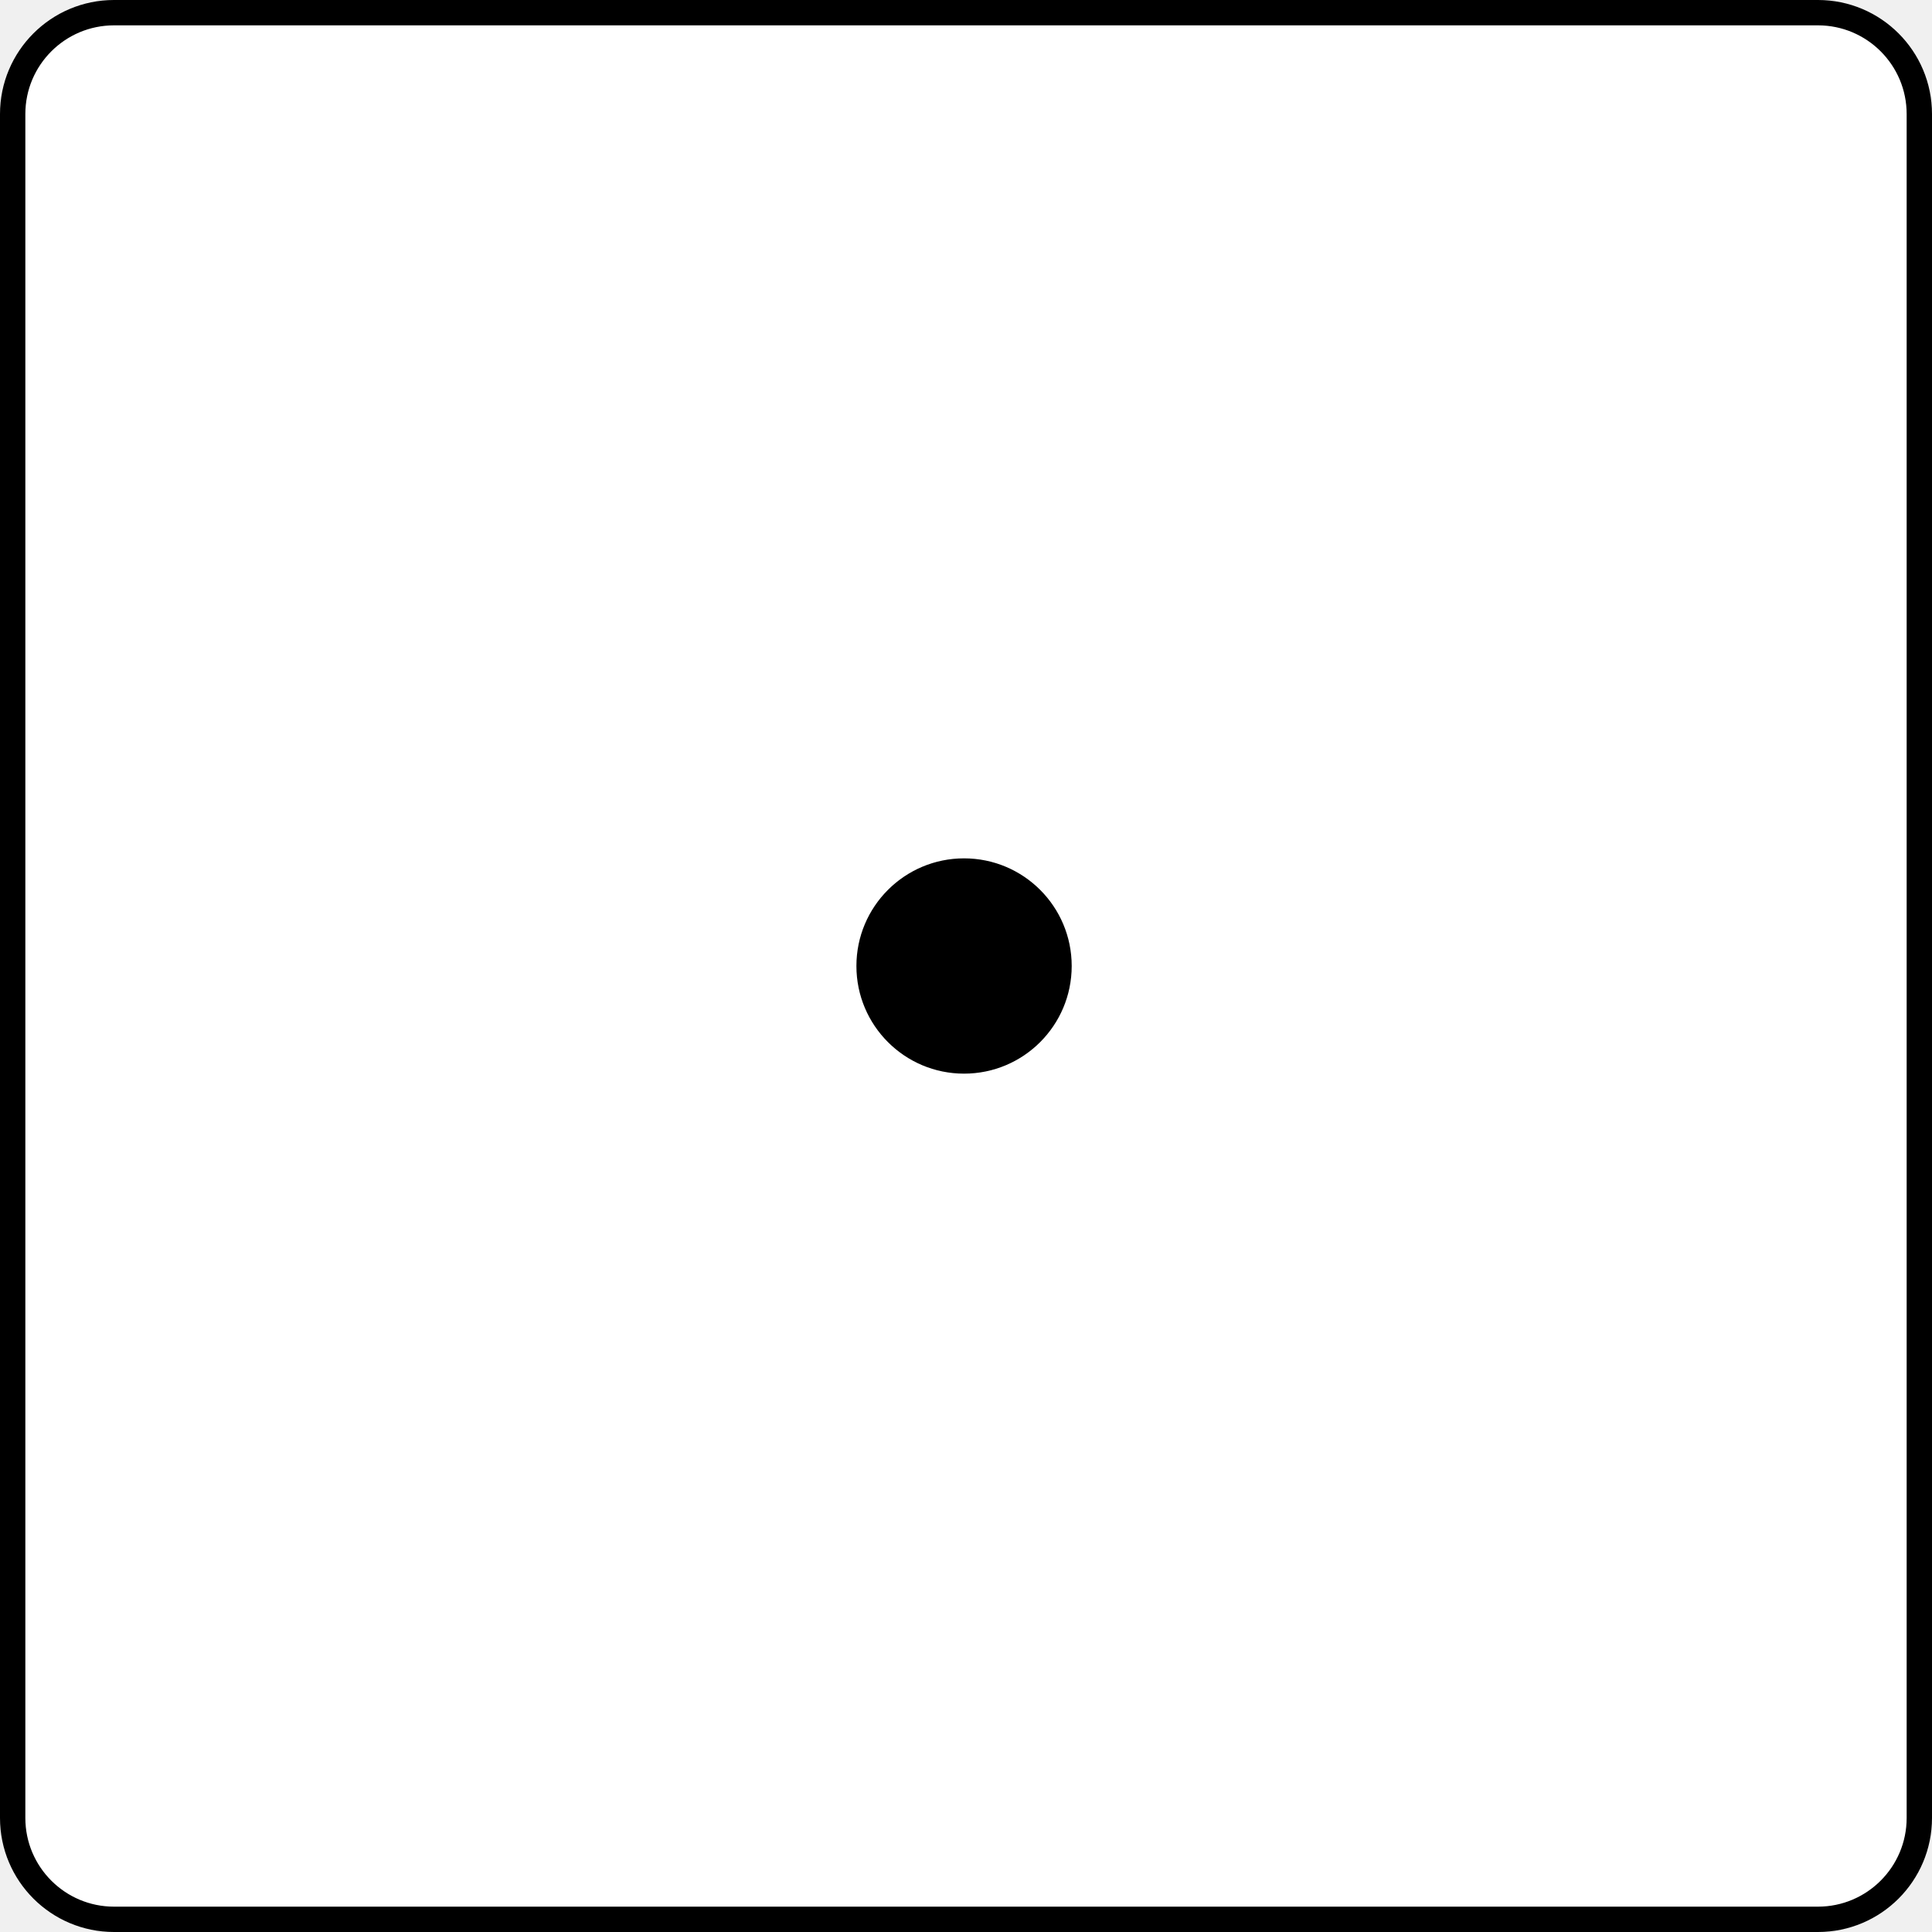
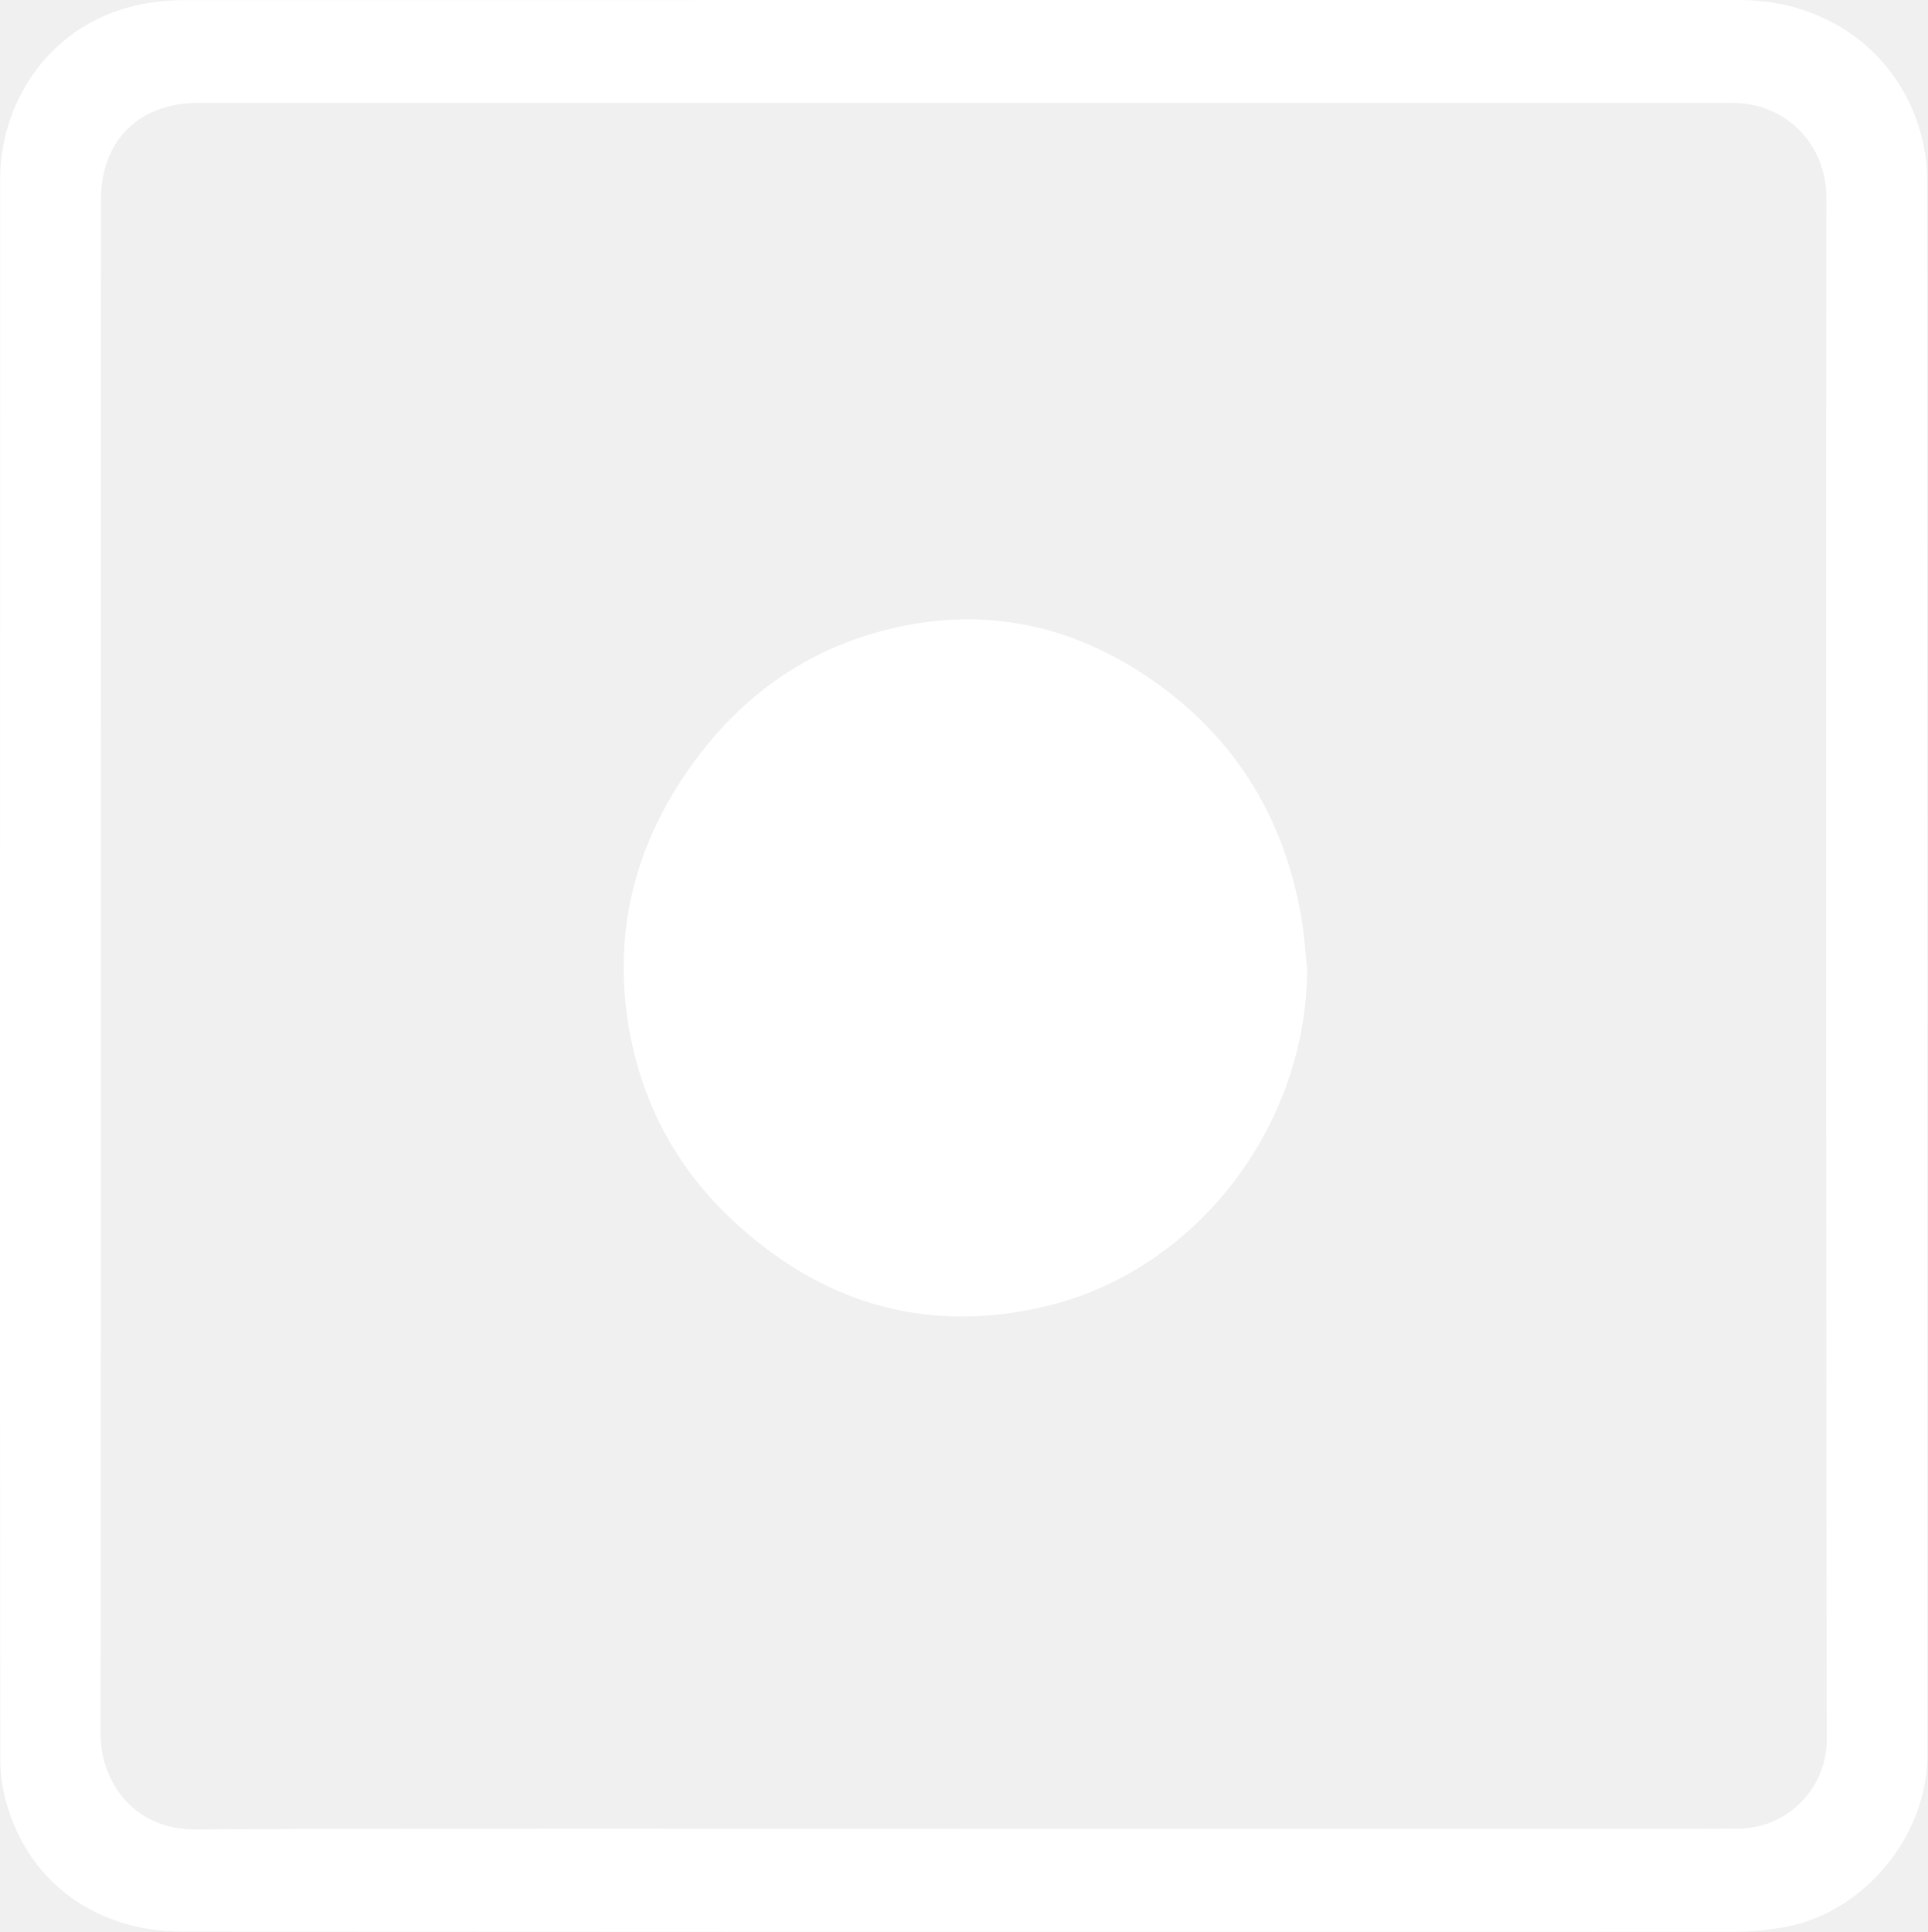
- <svg xmlns="http://www.w3.org/2000/svg" id="Layer_1" data-name="Layer 1" viewBox="0 0 228.66 228.66">
-   <defs>
-     <style>.cls-1{fill:#fff;stroke:#000;stroke-miterlimit:10;stroke-width:3px;}</style>
-   </defs>
-   <rect class="cls-1" x="1.5" y="1.5" width="225.66" height="225.66" rx="12" />
-   <circle cx="114.1" cy="114.33" r="12.74" />
+ <svg xmlns="http://www.w3.org/2000/svg" viewBox="0 0 839.98 841.96" fill="white">
+   <g id="Layer_2" data-name="Layer 2">
+     <g id="Layer_1-2" data-name="Layer 1">
+       <path d="M0,421.73q0-172,.08-344C.19,42,24.68,6,68.24.79A103.4,103.4,0,0,1,80.67.05Q419.37,0,758.08,0c38.22,0,69.58,23,79.15,58.54a74.7,74.7,0,0,1,2.64,19.15q.2,343.7.11,687.41c0,34.92-27.42,68.24-61.82,74.66a120.4,120.4,0,0,1-21.75,2.09Q417.7,842,79,841.76c-35.54,0-66.36-20.3-76.31-56.39A67.94,67.94,0,0,1,.14,767.68Q-.09,594.7,0,421.73ZM418.94,797H660.41c32.33,0,64.66.15,97-.07A38.78,38.78,0,0,0,796.16,758q-.46-336-.19-671.92c0-23.36-17.74-41.22-40.93-41.22H86.13C60.53,44.89,44,61.4,44,86.94q0,334.47-.15,668.92c0,20.64,14.41,41.49,41.15,41.38C196.3,796.77,307.62,797,418.94,797Z" />
+       <path d="M569.72,422.57c-.5,69-48.89,131.8-115.19,147-52.27,12-97.91-2.25-136.51-39-25.19-24-40-53.73-44.75-88-5.84-42.51,6.08-80.61,32-114.26,22.88-29.67,52.91-48.67,89.79-55.79,37.9-7.31,73,.94,104.8,22.29,37.16,25,59.39,60.06,67.14,104.16C568.42,406.68,568.85,414.66,569.72,422.57Z" />
+     </g>
+   </g>
</svg>
